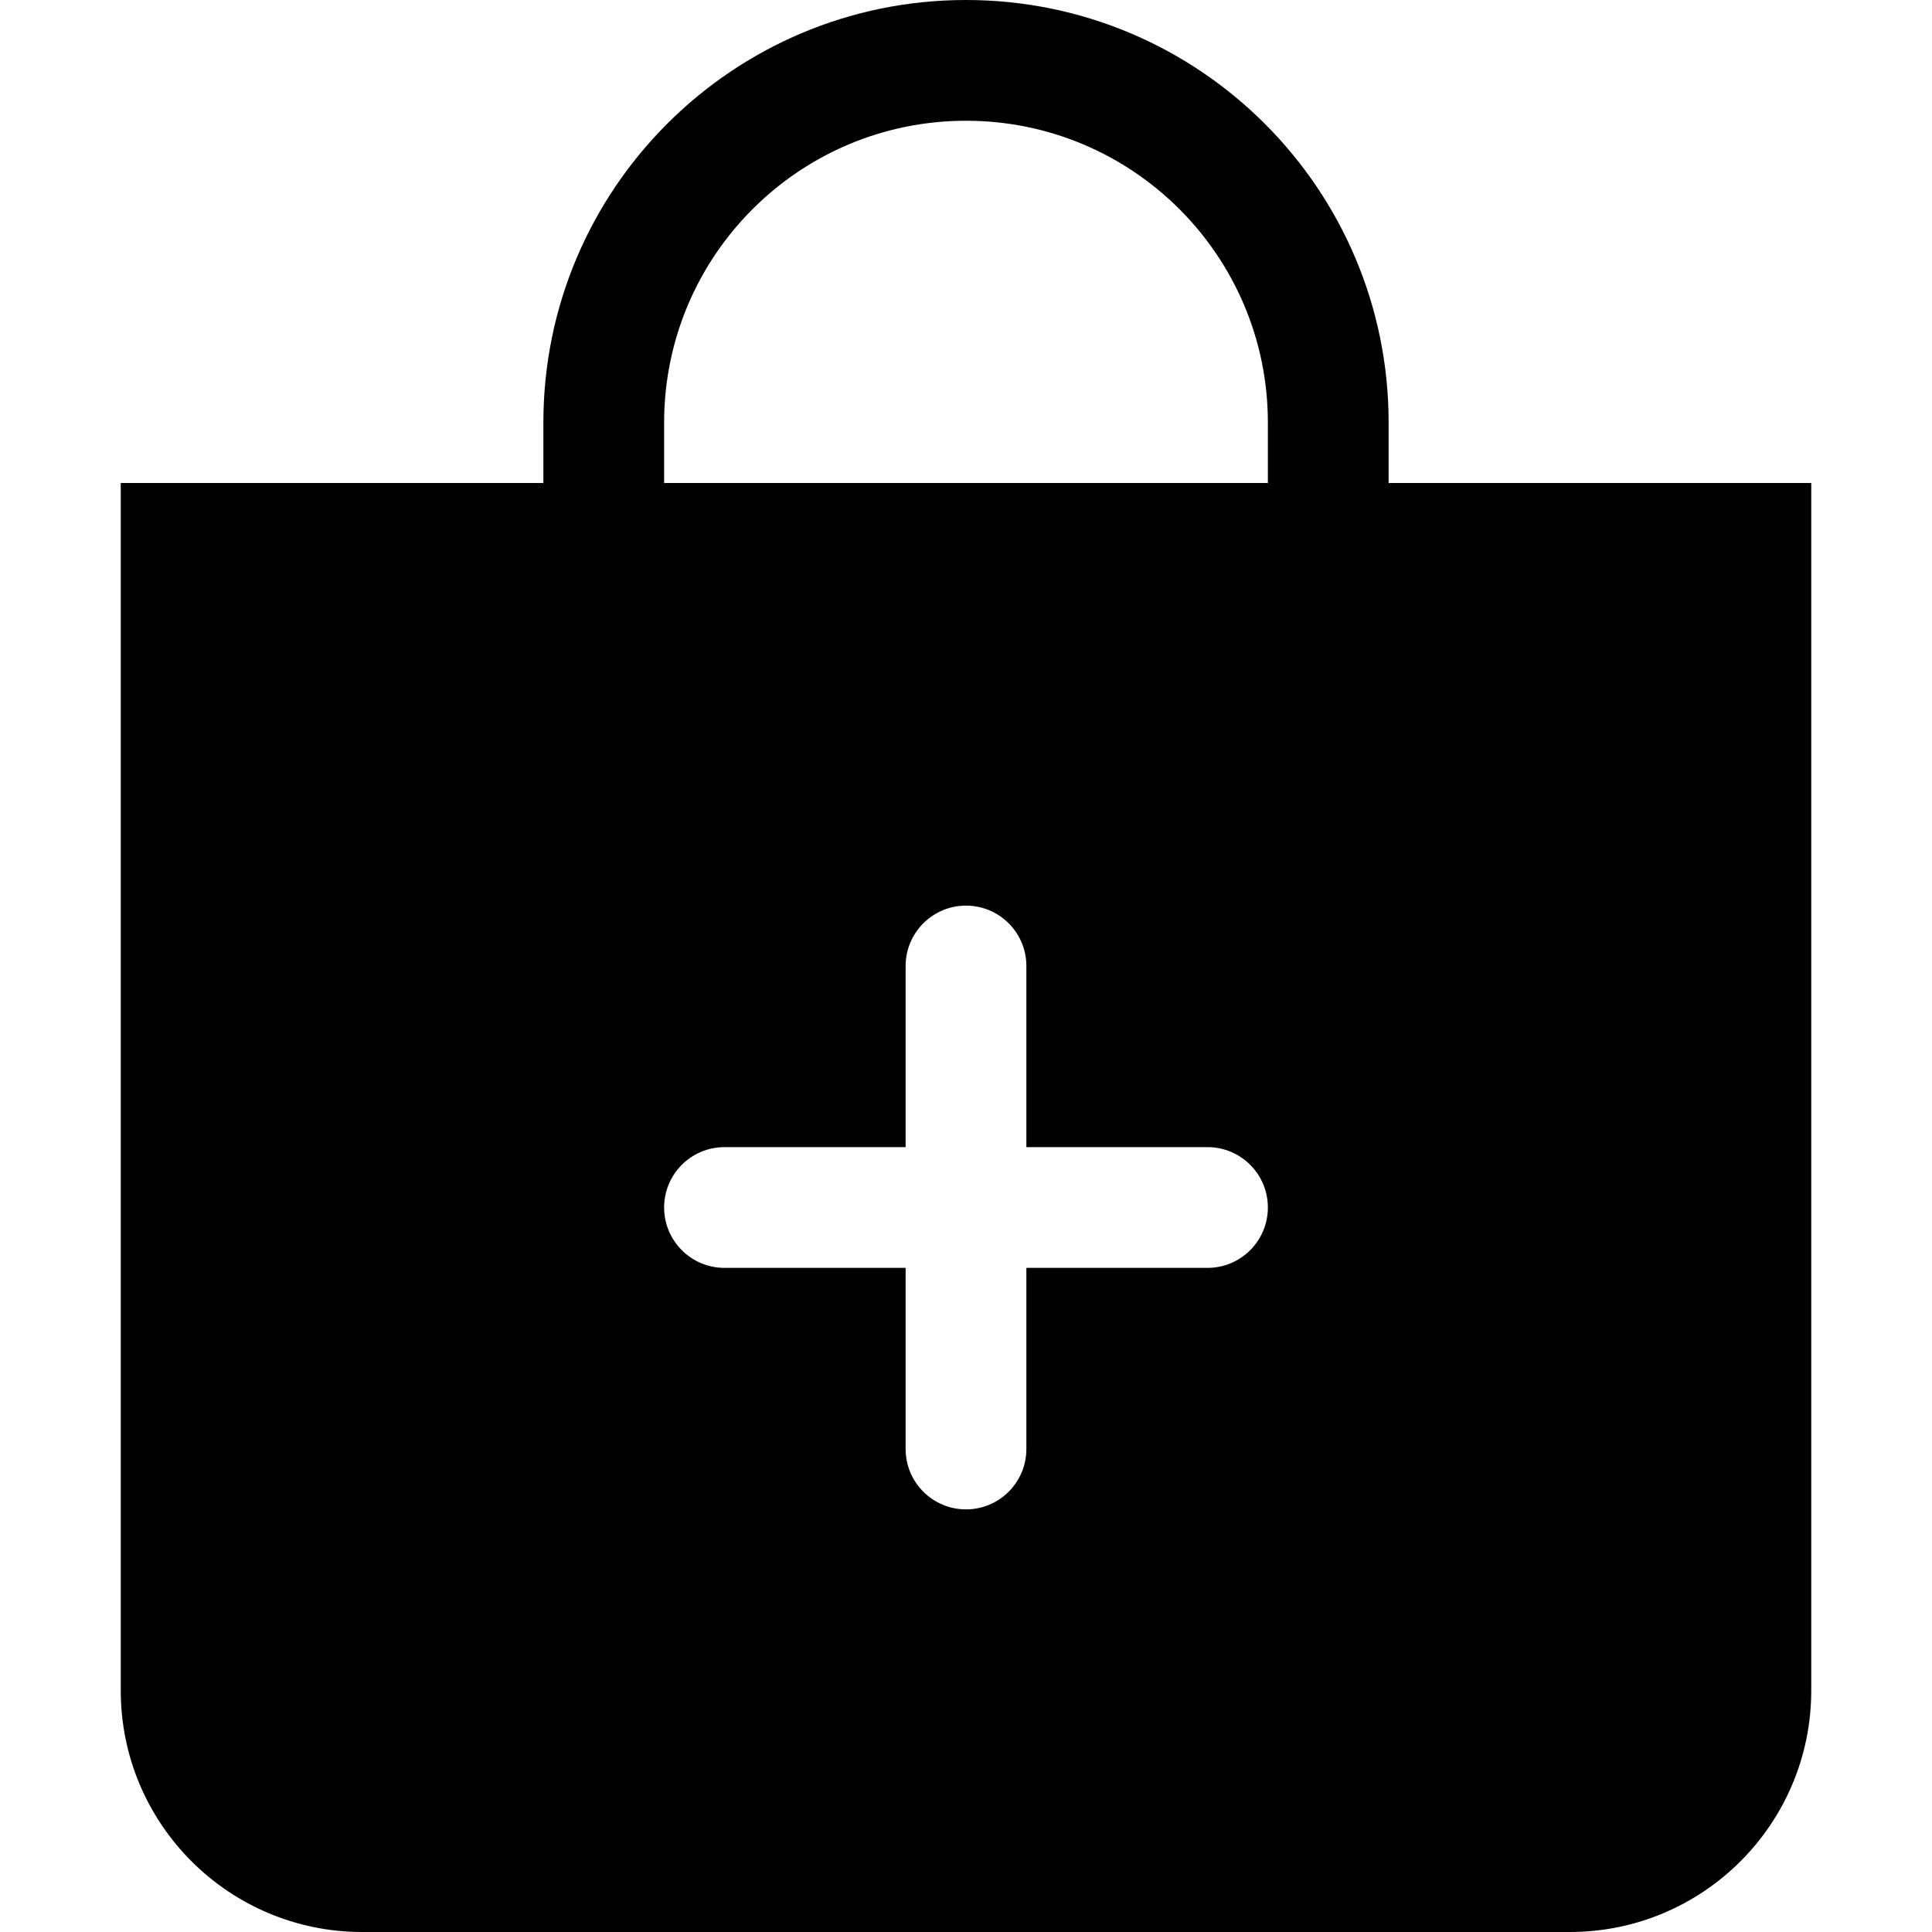
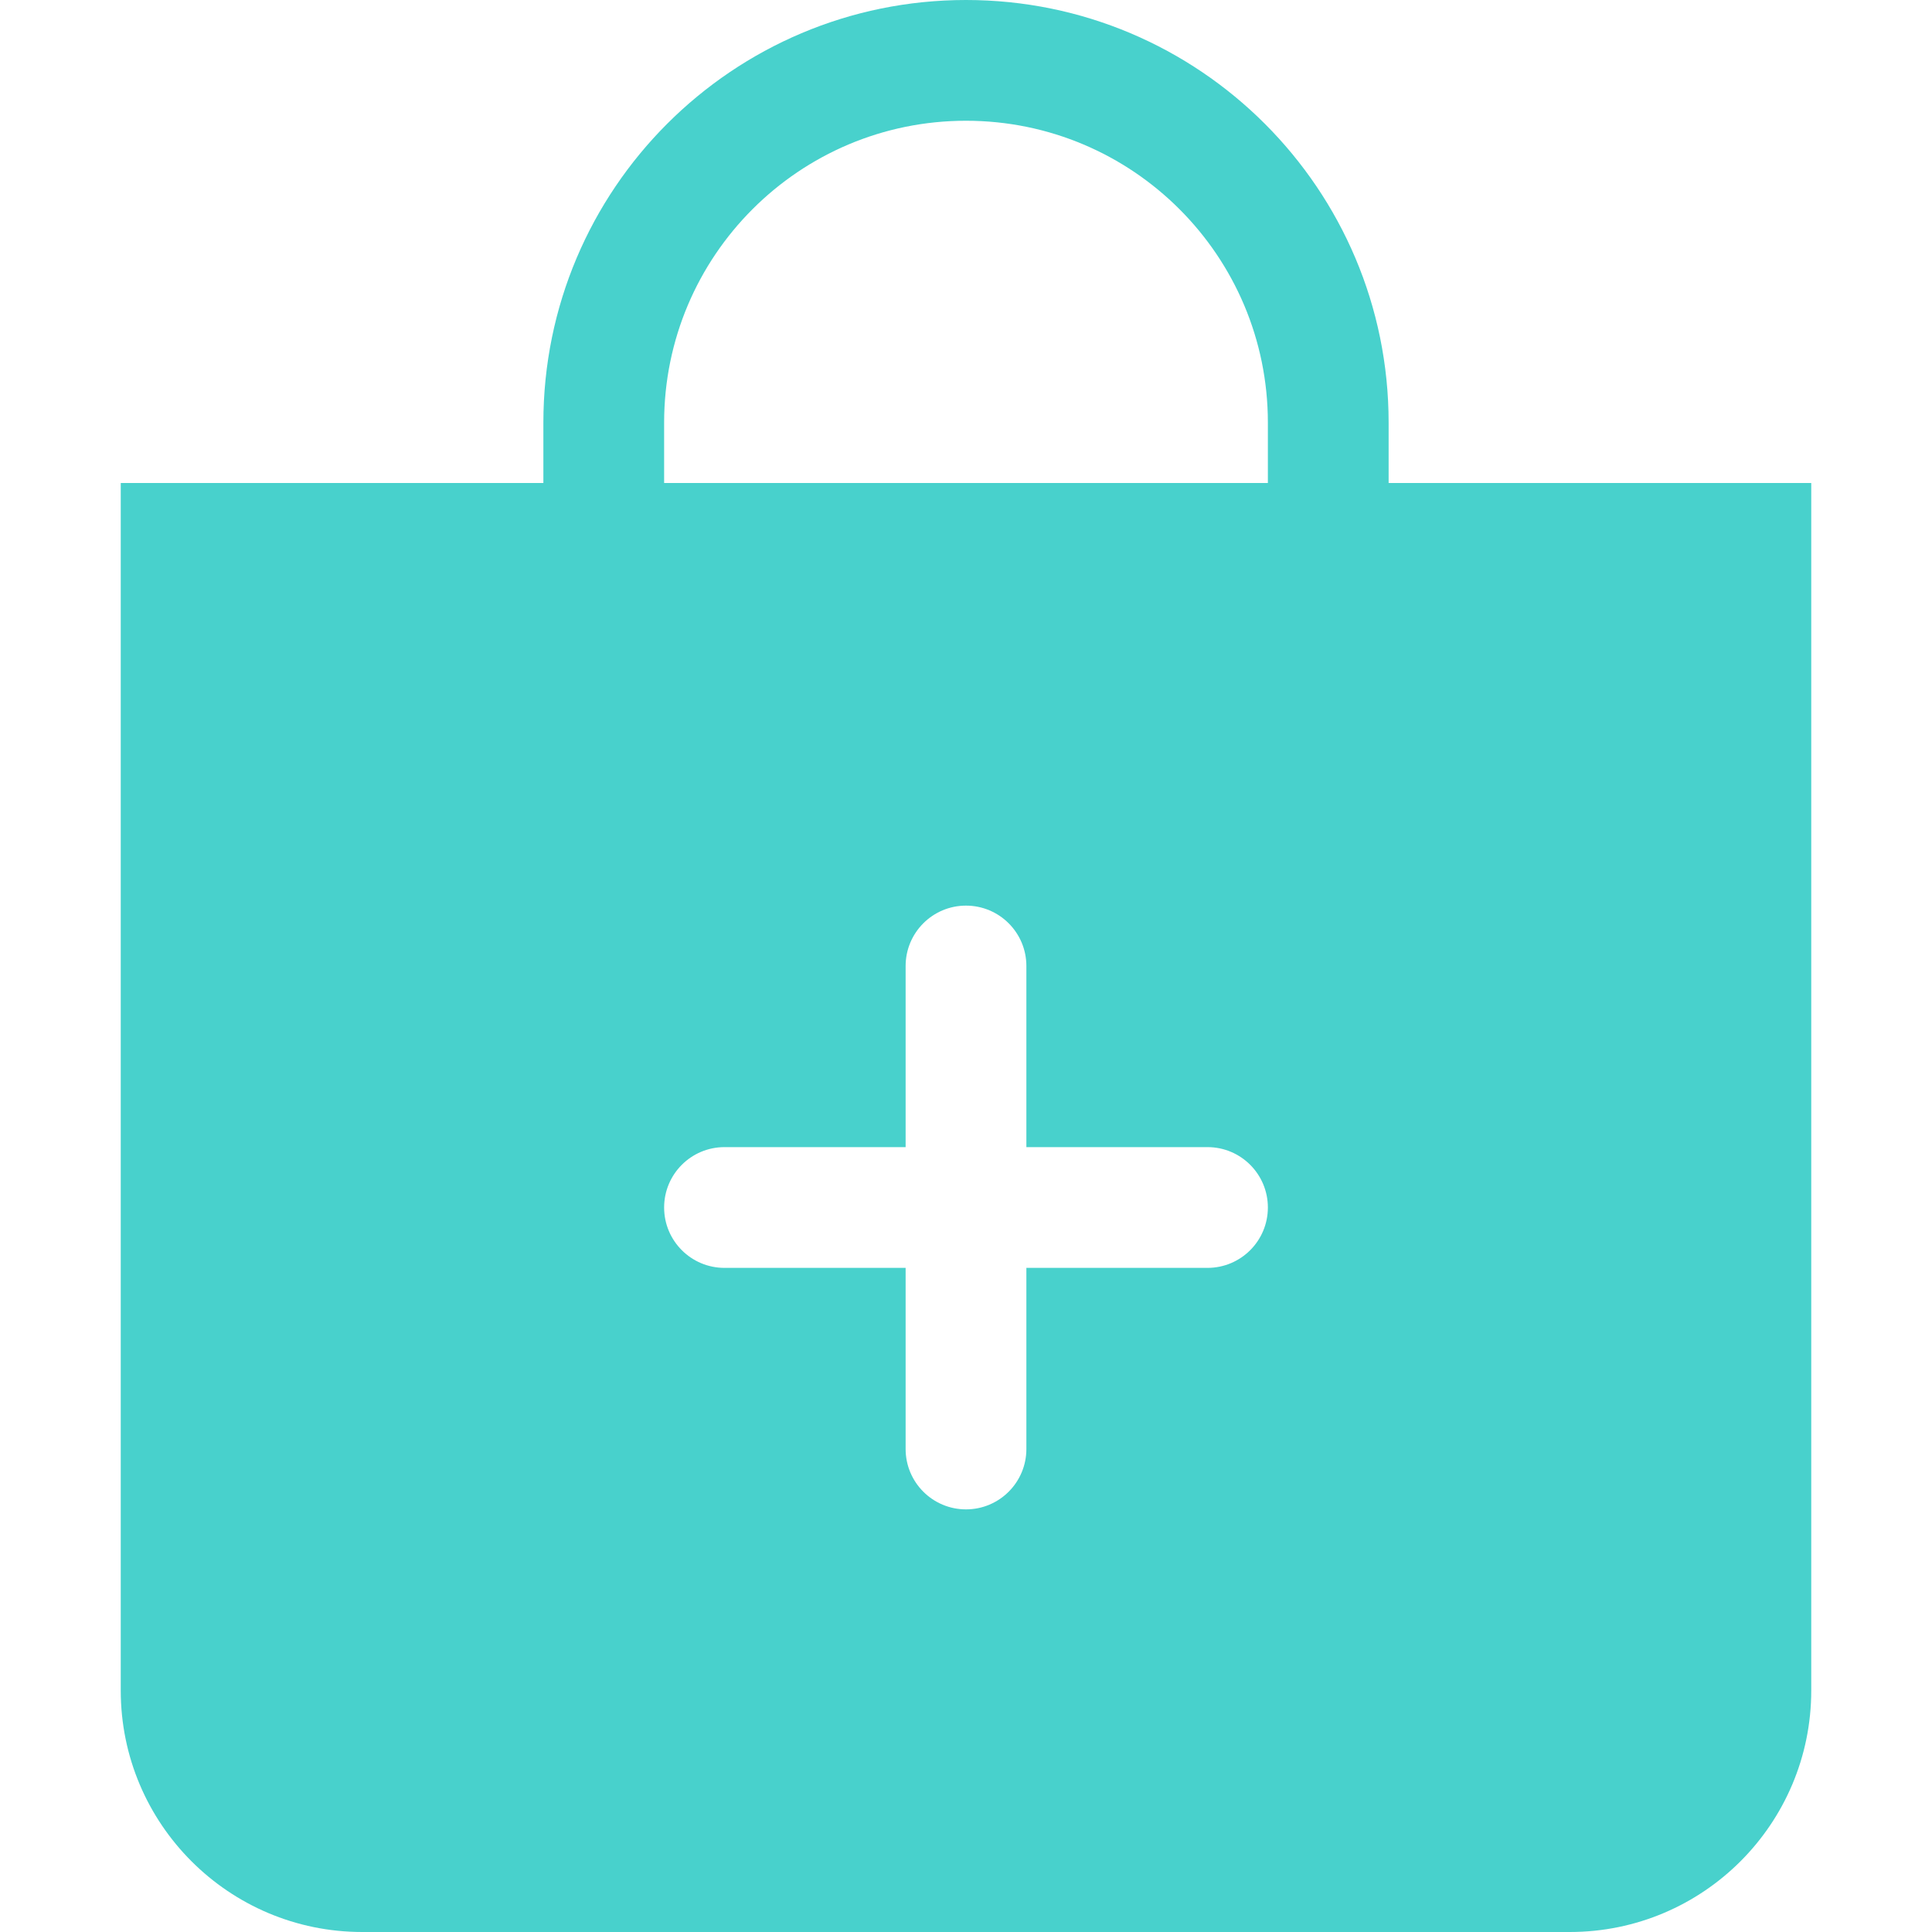
- <svg xmlns="http://www.w3.org/2000/svg" width="1em" height="1em" viewBox="0 0 16 16" class="bi bi-bag-plus-fill" fill="currentColor">
+ <svg xmlns="http://www.w3.org/2000/svg" width="1em" height="1em" viewBox="0 0 16 16" class="bi bi-bag-plus-fill" fill="mediumturquoise">
  <path fill-rule="evenodd" d="M5.5 3.5a2.5 2.5 0 0 1 5 0V4h-5v-.5zm6 0V4H15v10a2 2 0 0 1-2 2H3a2 2 0 0 1-2-2V4h3.5v-.5a3.5 3.5 0 1 1 7 0zM8.5 8a.5.5 0 0 0-1 0v1.5H6a.5.5 0 0 0 0 1h1.5V12a.5.5 0 0 0 1 0v-1.5H10a.5.5 0 0 0 0-1H8.5V8z" />
</svg>
